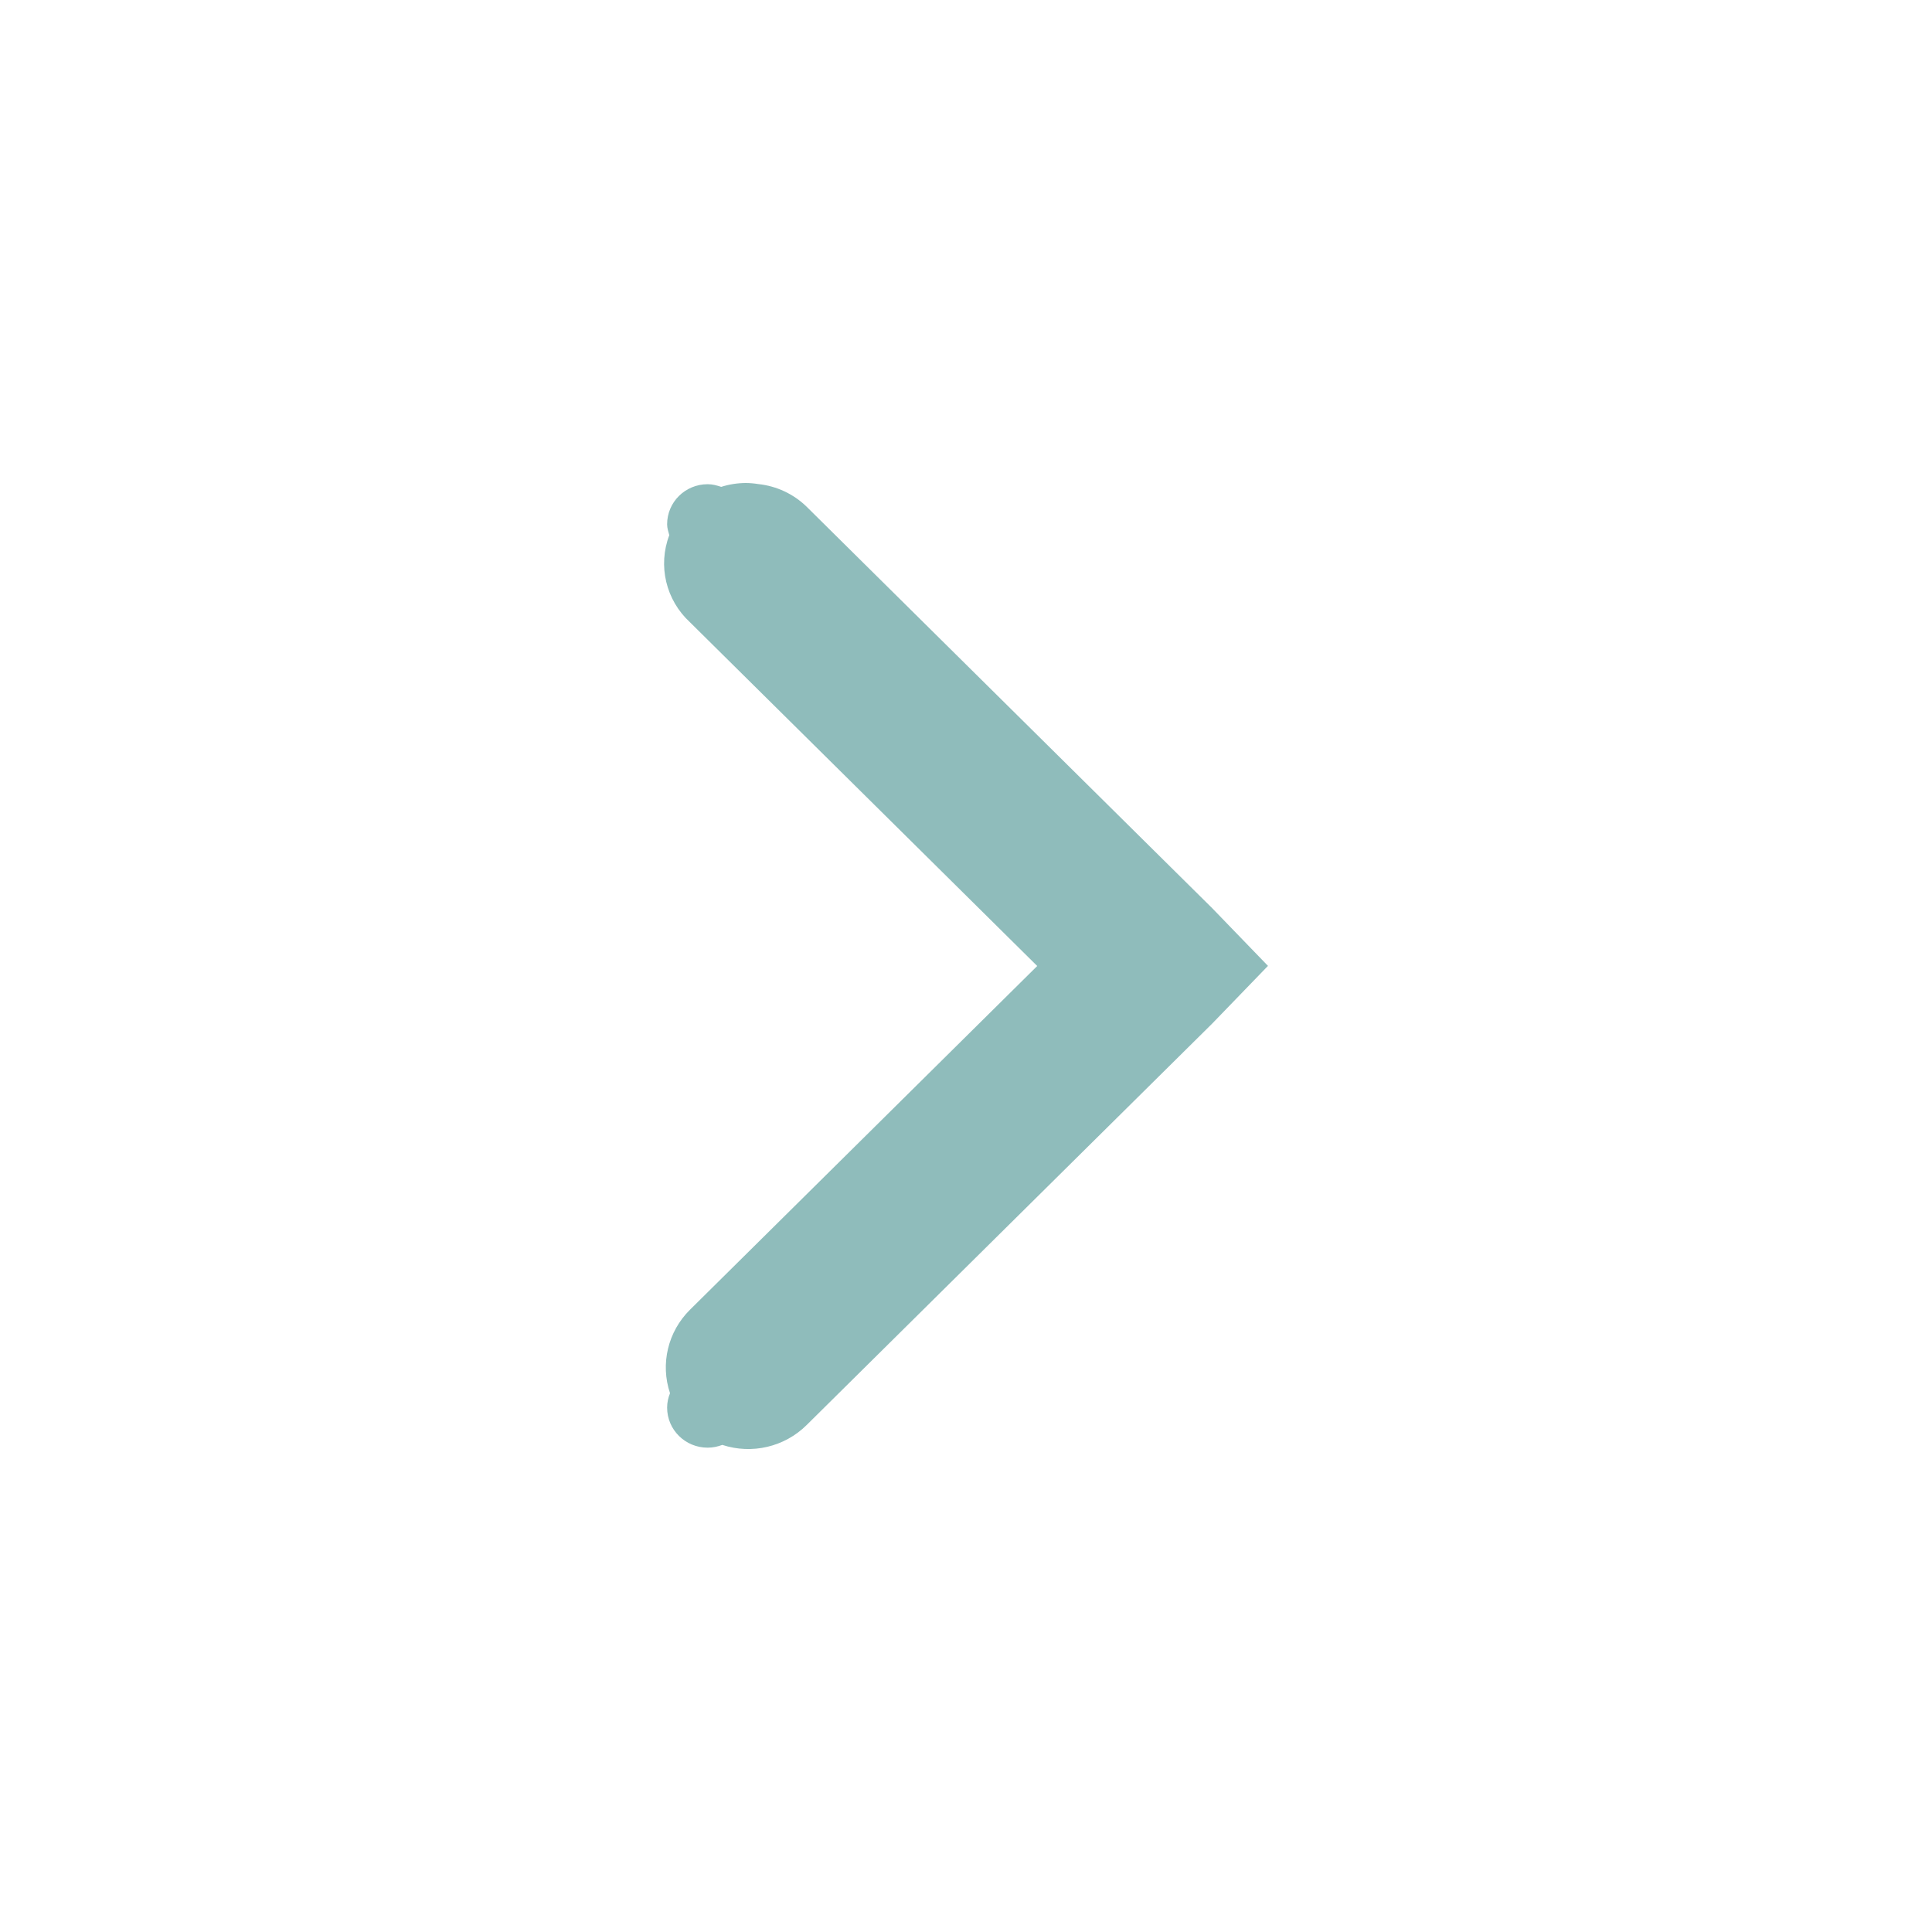
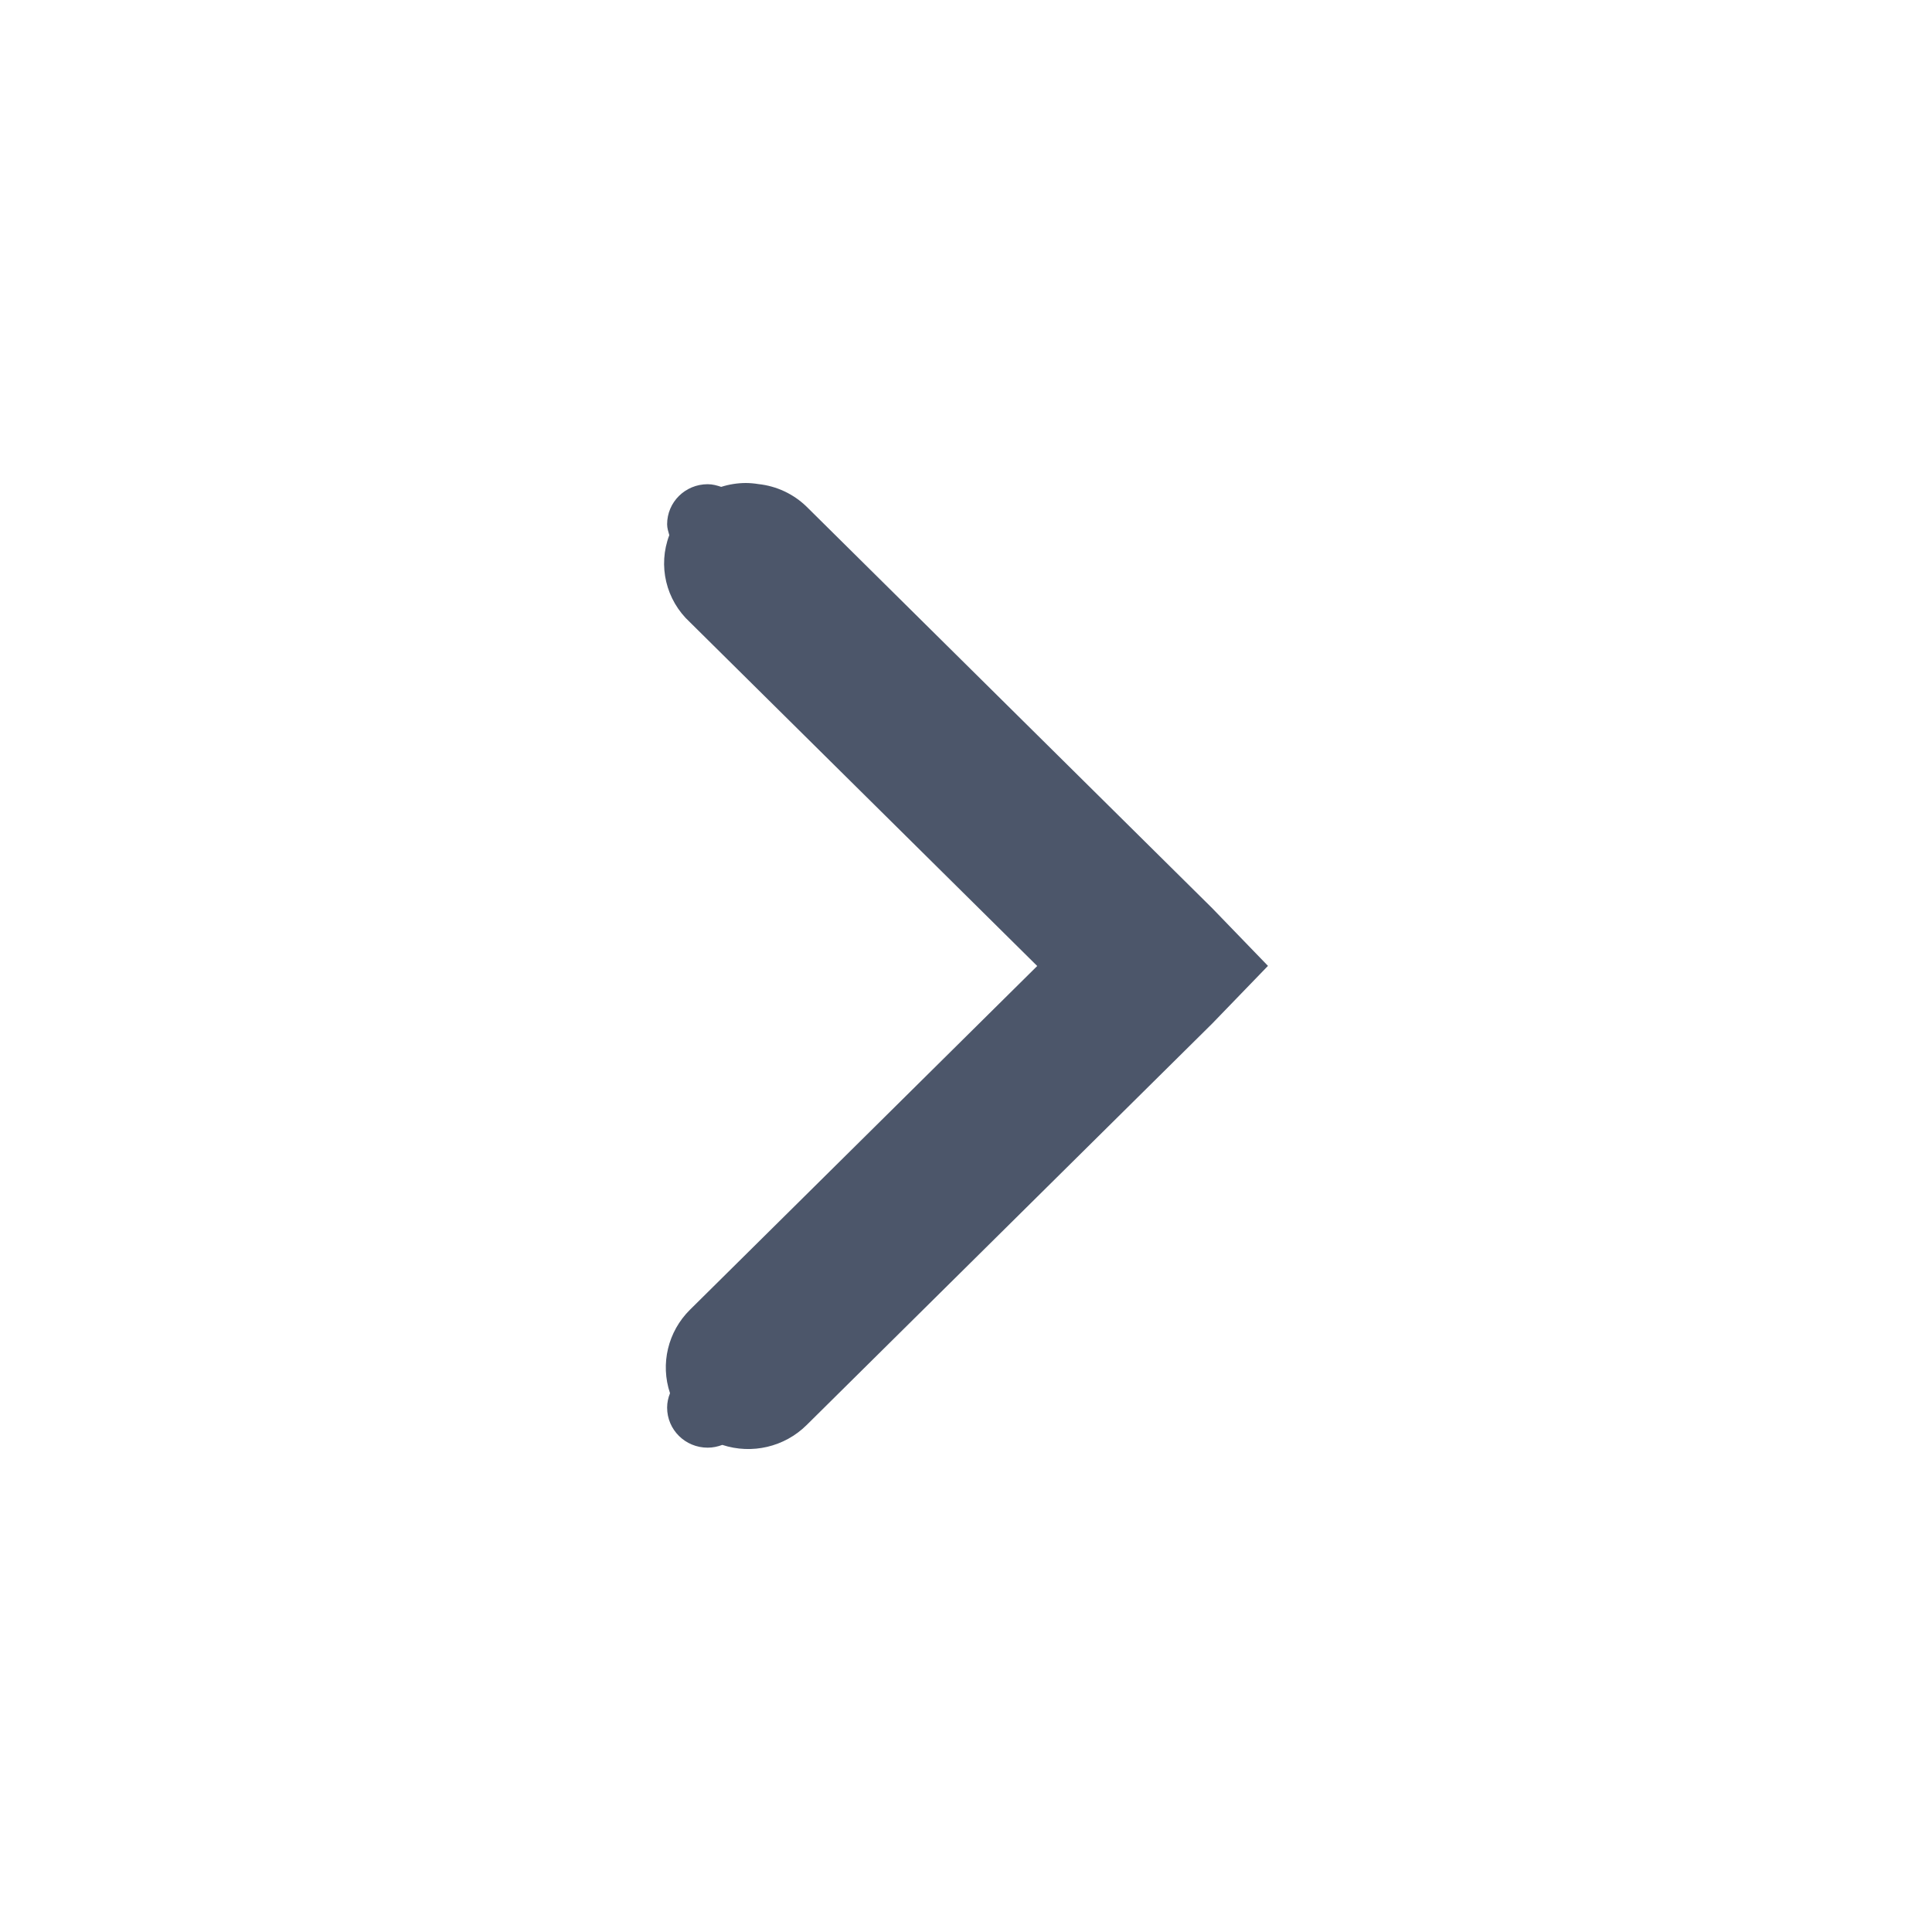
<svg xmlns="http://www.w3.org/2000/svg" xmlns:ns1="http://www.openswatchbook.org/uri/2009/osb" width="16" version="1.1" id="svg7384" height="16">
  <defs id="defs7386">
    <linearGradient ns1:paint="solid" id="selected_bg_color">
      <stop id="stop4147" offset="0" style="stop-color:#5294e2;stop-opacity:1;" />
    </linearGradient>
  </defs>
  <g transform="translate(-100.0002,-747)" style="display:inline" id="layer9" />
  <g transform="translate(-100.0002,-747)" id="layer10" />
  <g transform="translate(-100.0002,-747)" id="layer11" />
  <g transform="translate(-100.0002,-747)" id="layer13" />
  <g transform="translate(-100.0002,-747)" id="layer14" />
  <g transform="translate(-100.0002,-747)" style="display:inline" id="layer15" />
  <g transform="translate(-100.0002,-747)" style="display:inline" id="g71291" />
  <g transform="translate(-100.0002,-747)" style="display:inline" id="g4953" />
  <g transform="translate(-100.0002,-747)" style="display:inline" id="layer12">
-     <path id="path6040" d="m 106.177,751 a 0.672,0.665 0 0 1 0.104,0.009 0.672,0.665 0 0 1 0.399,0.187 l 3.359,3.325 0.462,0.478 -0.462,0.478 -3.359,3.325 a 0.683,0.676 0 0 1 -0.698,0.164 c -0.037,0.014 -0.078,0.023 -0.121,0.023 -0.186,0 -0.336,-0.148 -0.336,-0.332 0,-0.042 0.009,-0.082 0.024,-0.119 a 0.683,0.676 0 0 1 0.165,-0.691 l 2.876,-2.847 -2.876,-2.847 a 0.672,0.665 0 0 1 -0.171,-0.721 c -0.008,-0.029 -0.018,-0.058 -0.018,-0.09 0,-0.184 0.15,-0.332 0.336,-0.332 0.04,0 0.076,0.01 0.112,0.022 A 0.672,0.665 0 0 1 106.177,751 Z" style="color:#000000;font-style:normal;font-variant:normal;font-weight:normal;font-stretch:normal;font-size:medium;line-height:normal;font-family:Sans;-inkscape-font-specification:Sans;text-indent:0;text-align:start;text-decoration:none;text-decoration-line:none;letter-spacing:normal;word-spacing:normal;text-transform:none;writing-mode:lr-tb;direction:ltr;baseline-shift:baseline;text-anchor:start;display:inline;overflow:visible;visibility:visible;fill:#8fbcbb;fill-opacity:1;stroke:none;stroke-width:2;marker:none;enable-background:accumulate" />
+     <path id="path6040" d="m 106.177,751 a 0.672,0.665 0 0 1 0.104,0.009 0.672,0.665 0 0 1 0.399,0.187 l 3.359,3.325 0.462,0.478 -0.462,0.478 -3.359,3.325 a 0.683,0.676 0 0 1 -0.698,0.164 c -0.037,0.014 -0.078,0.023 -0.121,0.023 -0.186,0 -0.336,-0.148 -0.336,-0.332 0,-0.042 0.009,-0.082 0.024,-0.119 a 0.683,0.676 0 0 1 0.165,-0.691 l 2.876,-2.847 -2.876,-2.847 a 0.672,0.665 0 0 1 -0.171,-0.721 c -0.008,-0.029 -0.018,-0.058 -0.018,-0.09 0,-0.184 0.15,-0.332 0.336,-0.332 0.04,0 0.076,0.01 0.112,0.022 A 0.672,0.665 0 0 1 106.177,751 Z" style="color:#000000;font-style:normal;font-variant:normal;font-weight:normal;font-stretch:normal;font-size:medium;line-height:normal;font-family:Sans;-inkscape-font-specification:Sans;text-indent:0;text-align:start;text-decoration:none;text-decoration-line:none;letter-spacing:normal;word-spacing:normal;text-transform:none;writing-mode:lr-tb;direction:ltr;baseline-shift:baseline;text-anchor:start;display:inline;overflow:visible;visibility:visible;fill:#4c566a;fill-opacity:1;stroke:none;stroke-width:2;marker:none;enable-background:accumulate" />
  </g>
</svg>
